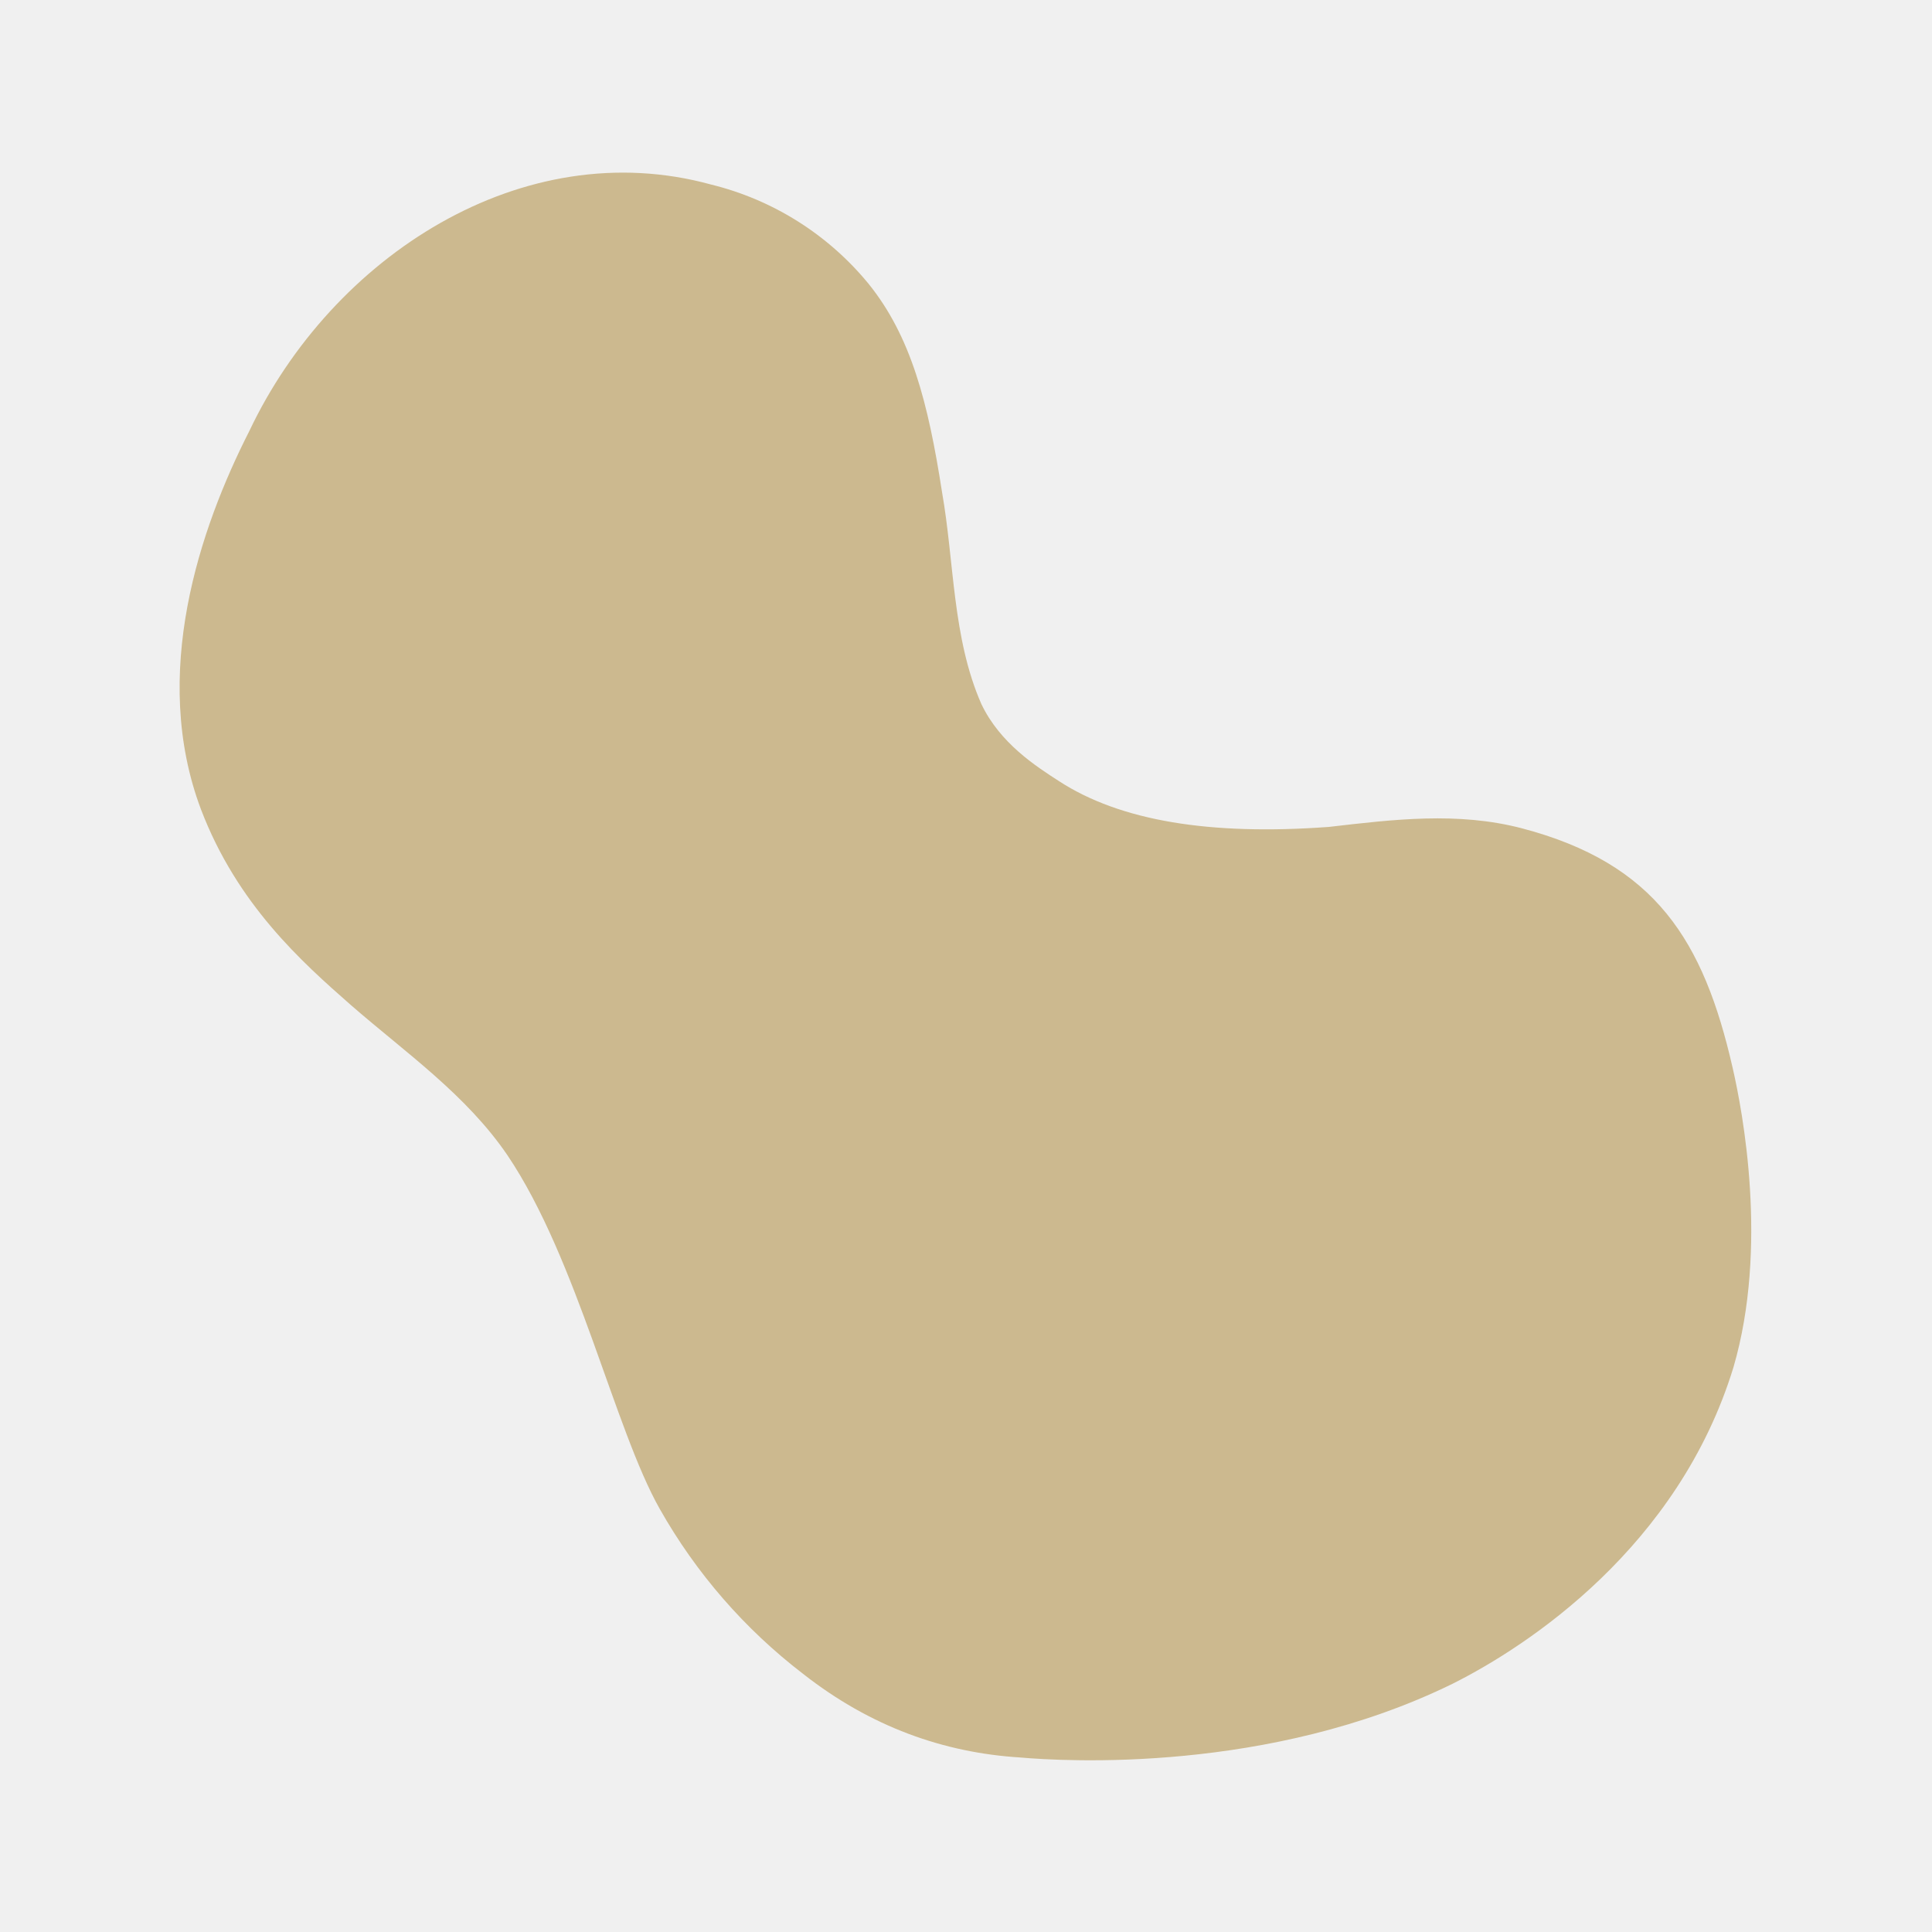
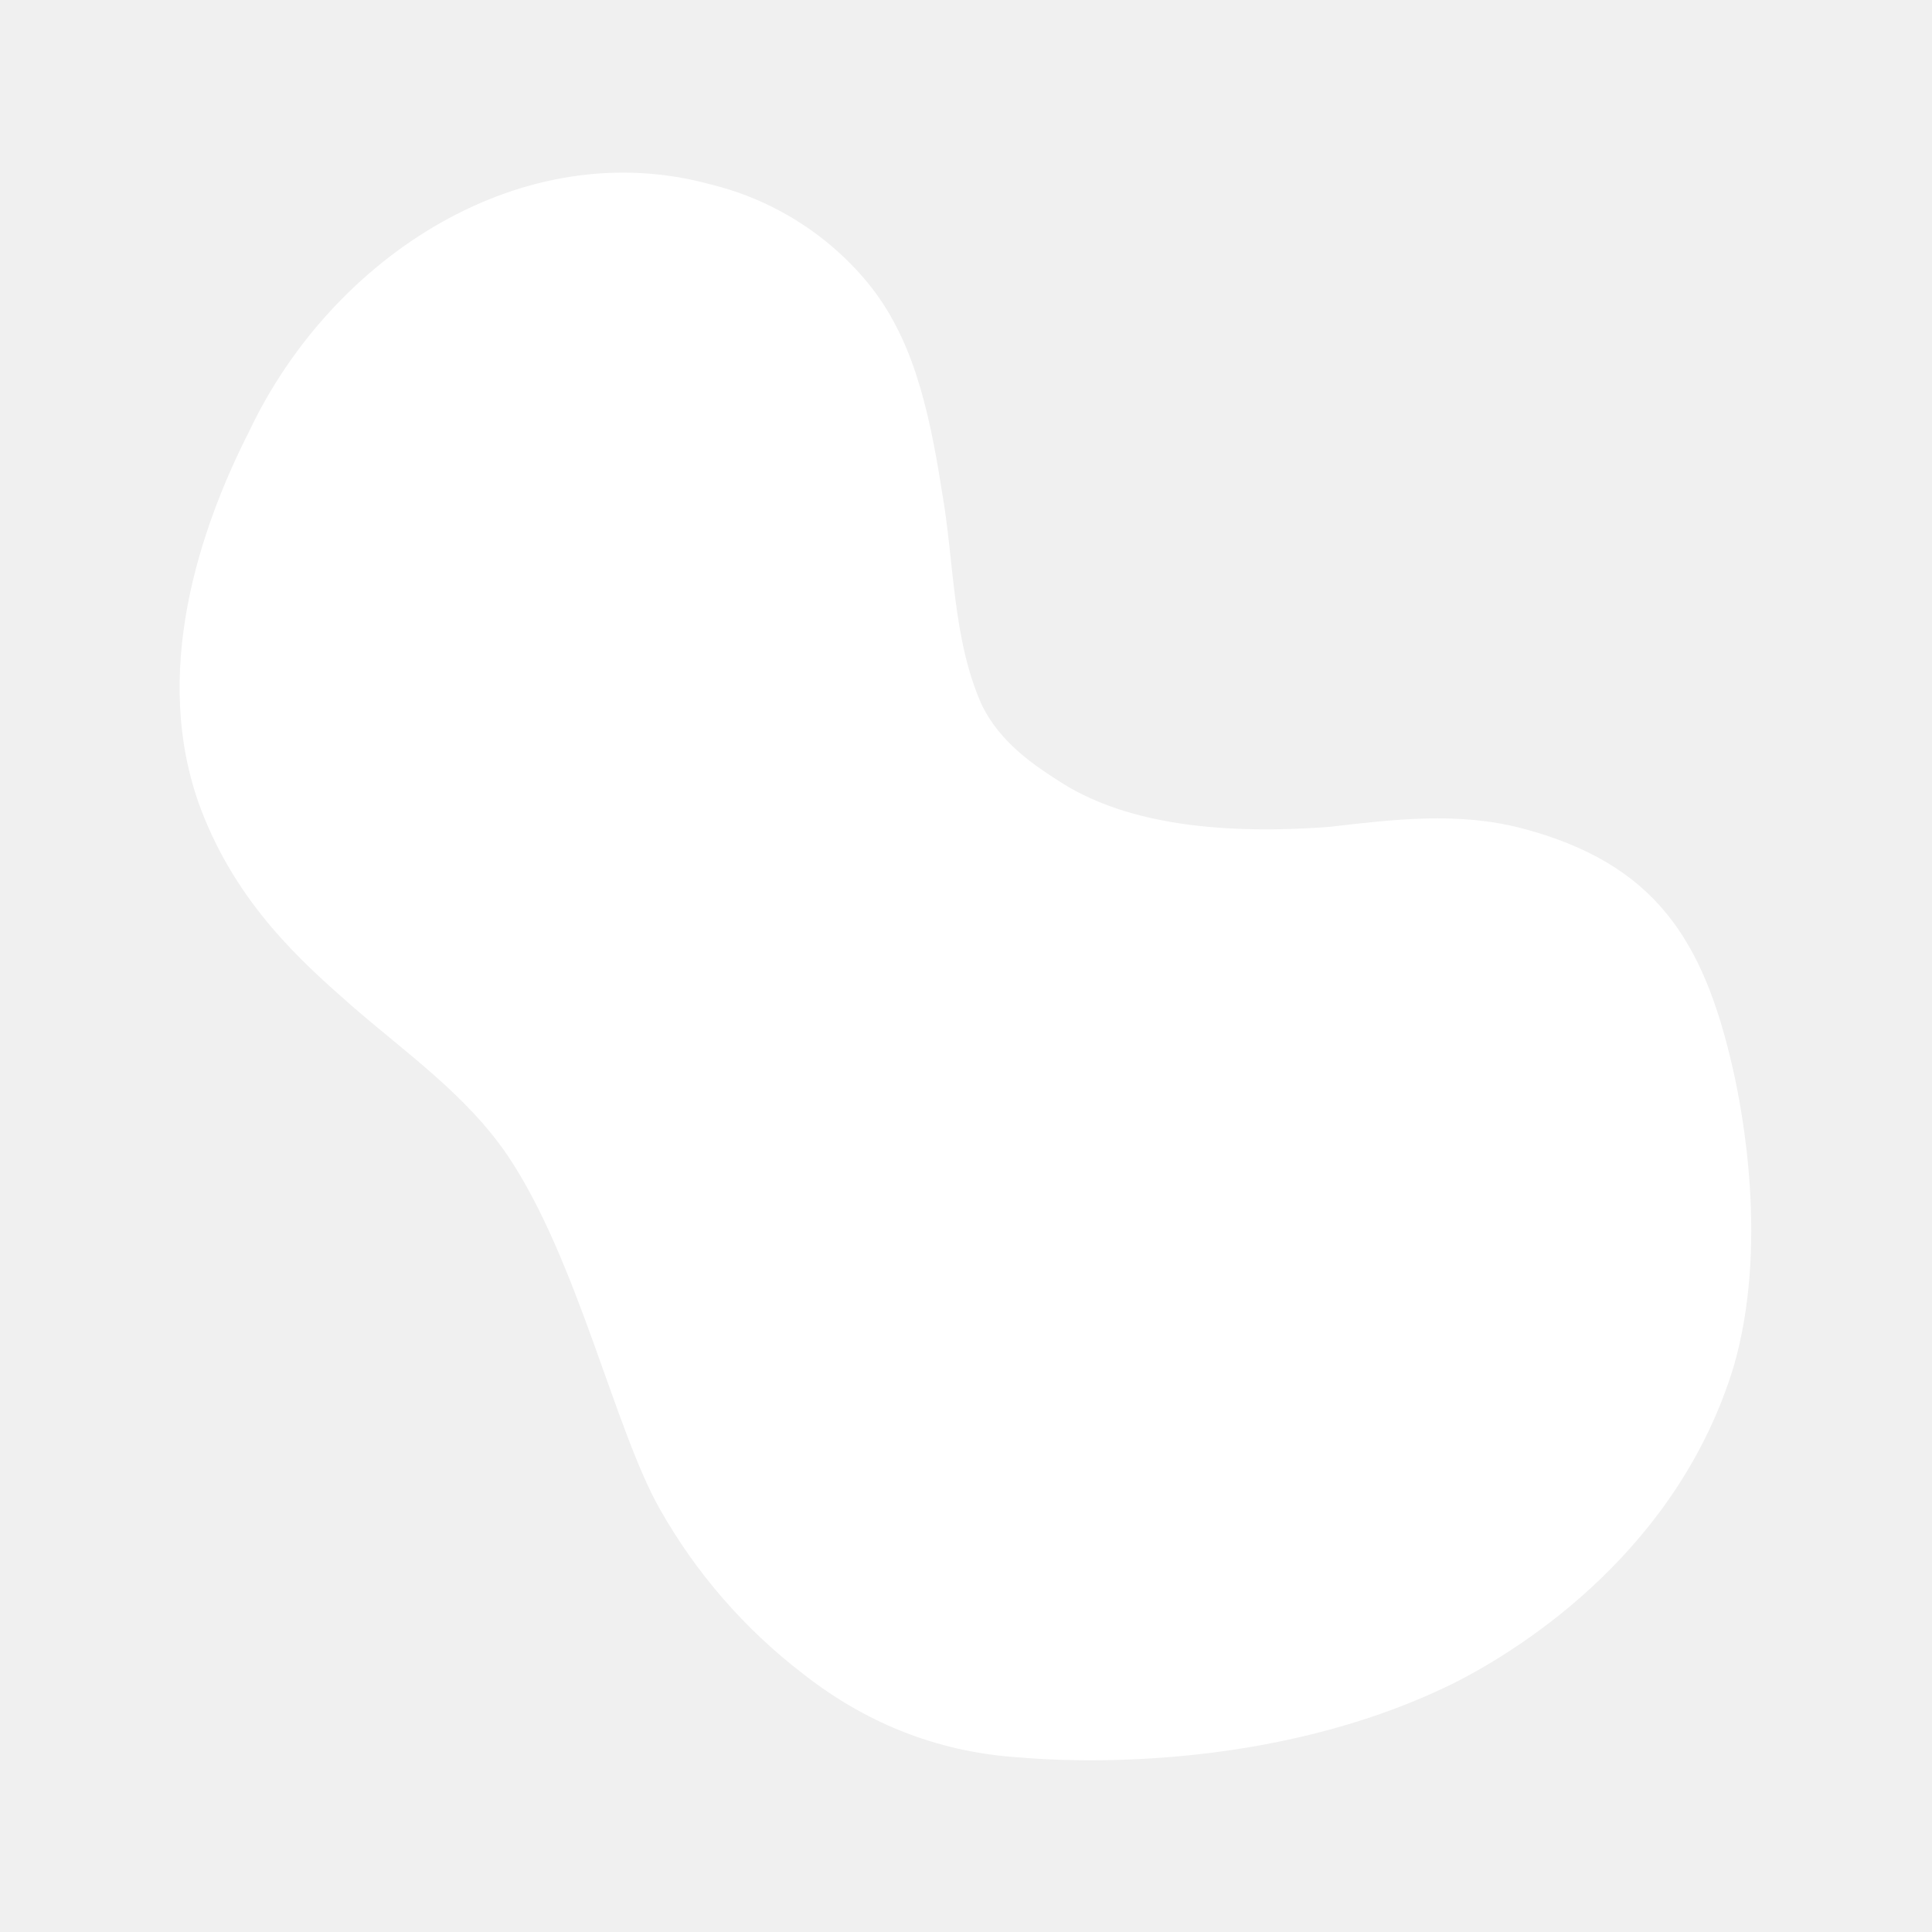
<svg xmlns="http://www.w3.org/2000/svg" width="824" height="824" viewBox="0 0 824 824" version="1.1" id="svg22">
  <defs id="defs19" />
-   <path class="silhouette" d="M 113.3,188.39 C 105.134,187.879 97.294,185.107 90.06,179.43 83.803,174.634 78.578,168.624 74.7,161.76 69.864,153.235 65.883,135.009 58.39,123.87 53.957,117.347 47.467,112.858 41.61,107.76 36.341,103.13 29.408,96.976 25.51,86.75 20.071,72.297 25.365,56.68 30.7,46.2 39.581,27.46 60.012,14.234 80.19,19.78 c 6.623,1.624 12.542,5.35 16.87,10.62 4.56,5.64 6.4,12.73 7.89,22.34 1.329,7.54 1.102,15.641 4.22,22.73 2,4.2 5.82,6.65 8.33,8.27 6.546,4.251 16.163,5.841 28.93,4.9 6.941,-0.805 13.812,-1.642 20.68,0.15 14.336,3.772 19.477,12.037 22.59,25.67 1.072,4.652 3.85,19.226 0.09,32.1 -5.9,19.268 -22.005,29.871 -30.11,33.93 -19.643,9.633 -41.622,8.323 -46.38,7.9 z" id="path20-5" style="stroke-width:1;stroke-dasharray:none;fill-opacity:1;fill:#ccb98f" transform="matrix(3.978754,0,0,3.978754,-15.80146,-2e-6)" />
+   <path class="silhouette" d="M 113.3,188.39 C 105.134,187.879 97.294,185.107 90.06,179.43 83.803,174.634 78.578,168.624 74.7,161.76 69.864,153.235 65.883,135.009 58.39,123.87 53.957,117.347 47.467,112.858 41.61,107.76 36.341,103.13 29.408,96.976 25.51,86.75 20.071,72.297 25.365,56.68 30.7,46.2 39.581,27.46 60.012,14.234 80.19,19.78 c 6.623,1.624 12.542,5.35 16.87,10.62 4.56,5.64 6.4,12.73 7.89,22.34 1.329,7.54 1.102,15.641 4.22,22.73 2,4.2 5.82,6.65 8.33,8.27 6.546,4.251 16.163,5.841 28.93,4.9 6.941,-0.805 13.812,-1.642 20.68,0.15 14.336,3.772 19.477,12.037 22.59,25.67 1.072,4.652 3.85,19.226 0.09,32.1 -5.9,19.268 -22.005,29.871 -30.11,33.93 -19.643,9.633 -41.622,8.323 -46.38,7.9 z" id="path20-5" style="stroke-width:1;stroke-dasharray:none;fill-opacity:1;fill:#ffffff" transform="matrix(3.978754,0,0,3.978754,-15.80146,-2e-6)" />
</svg>
